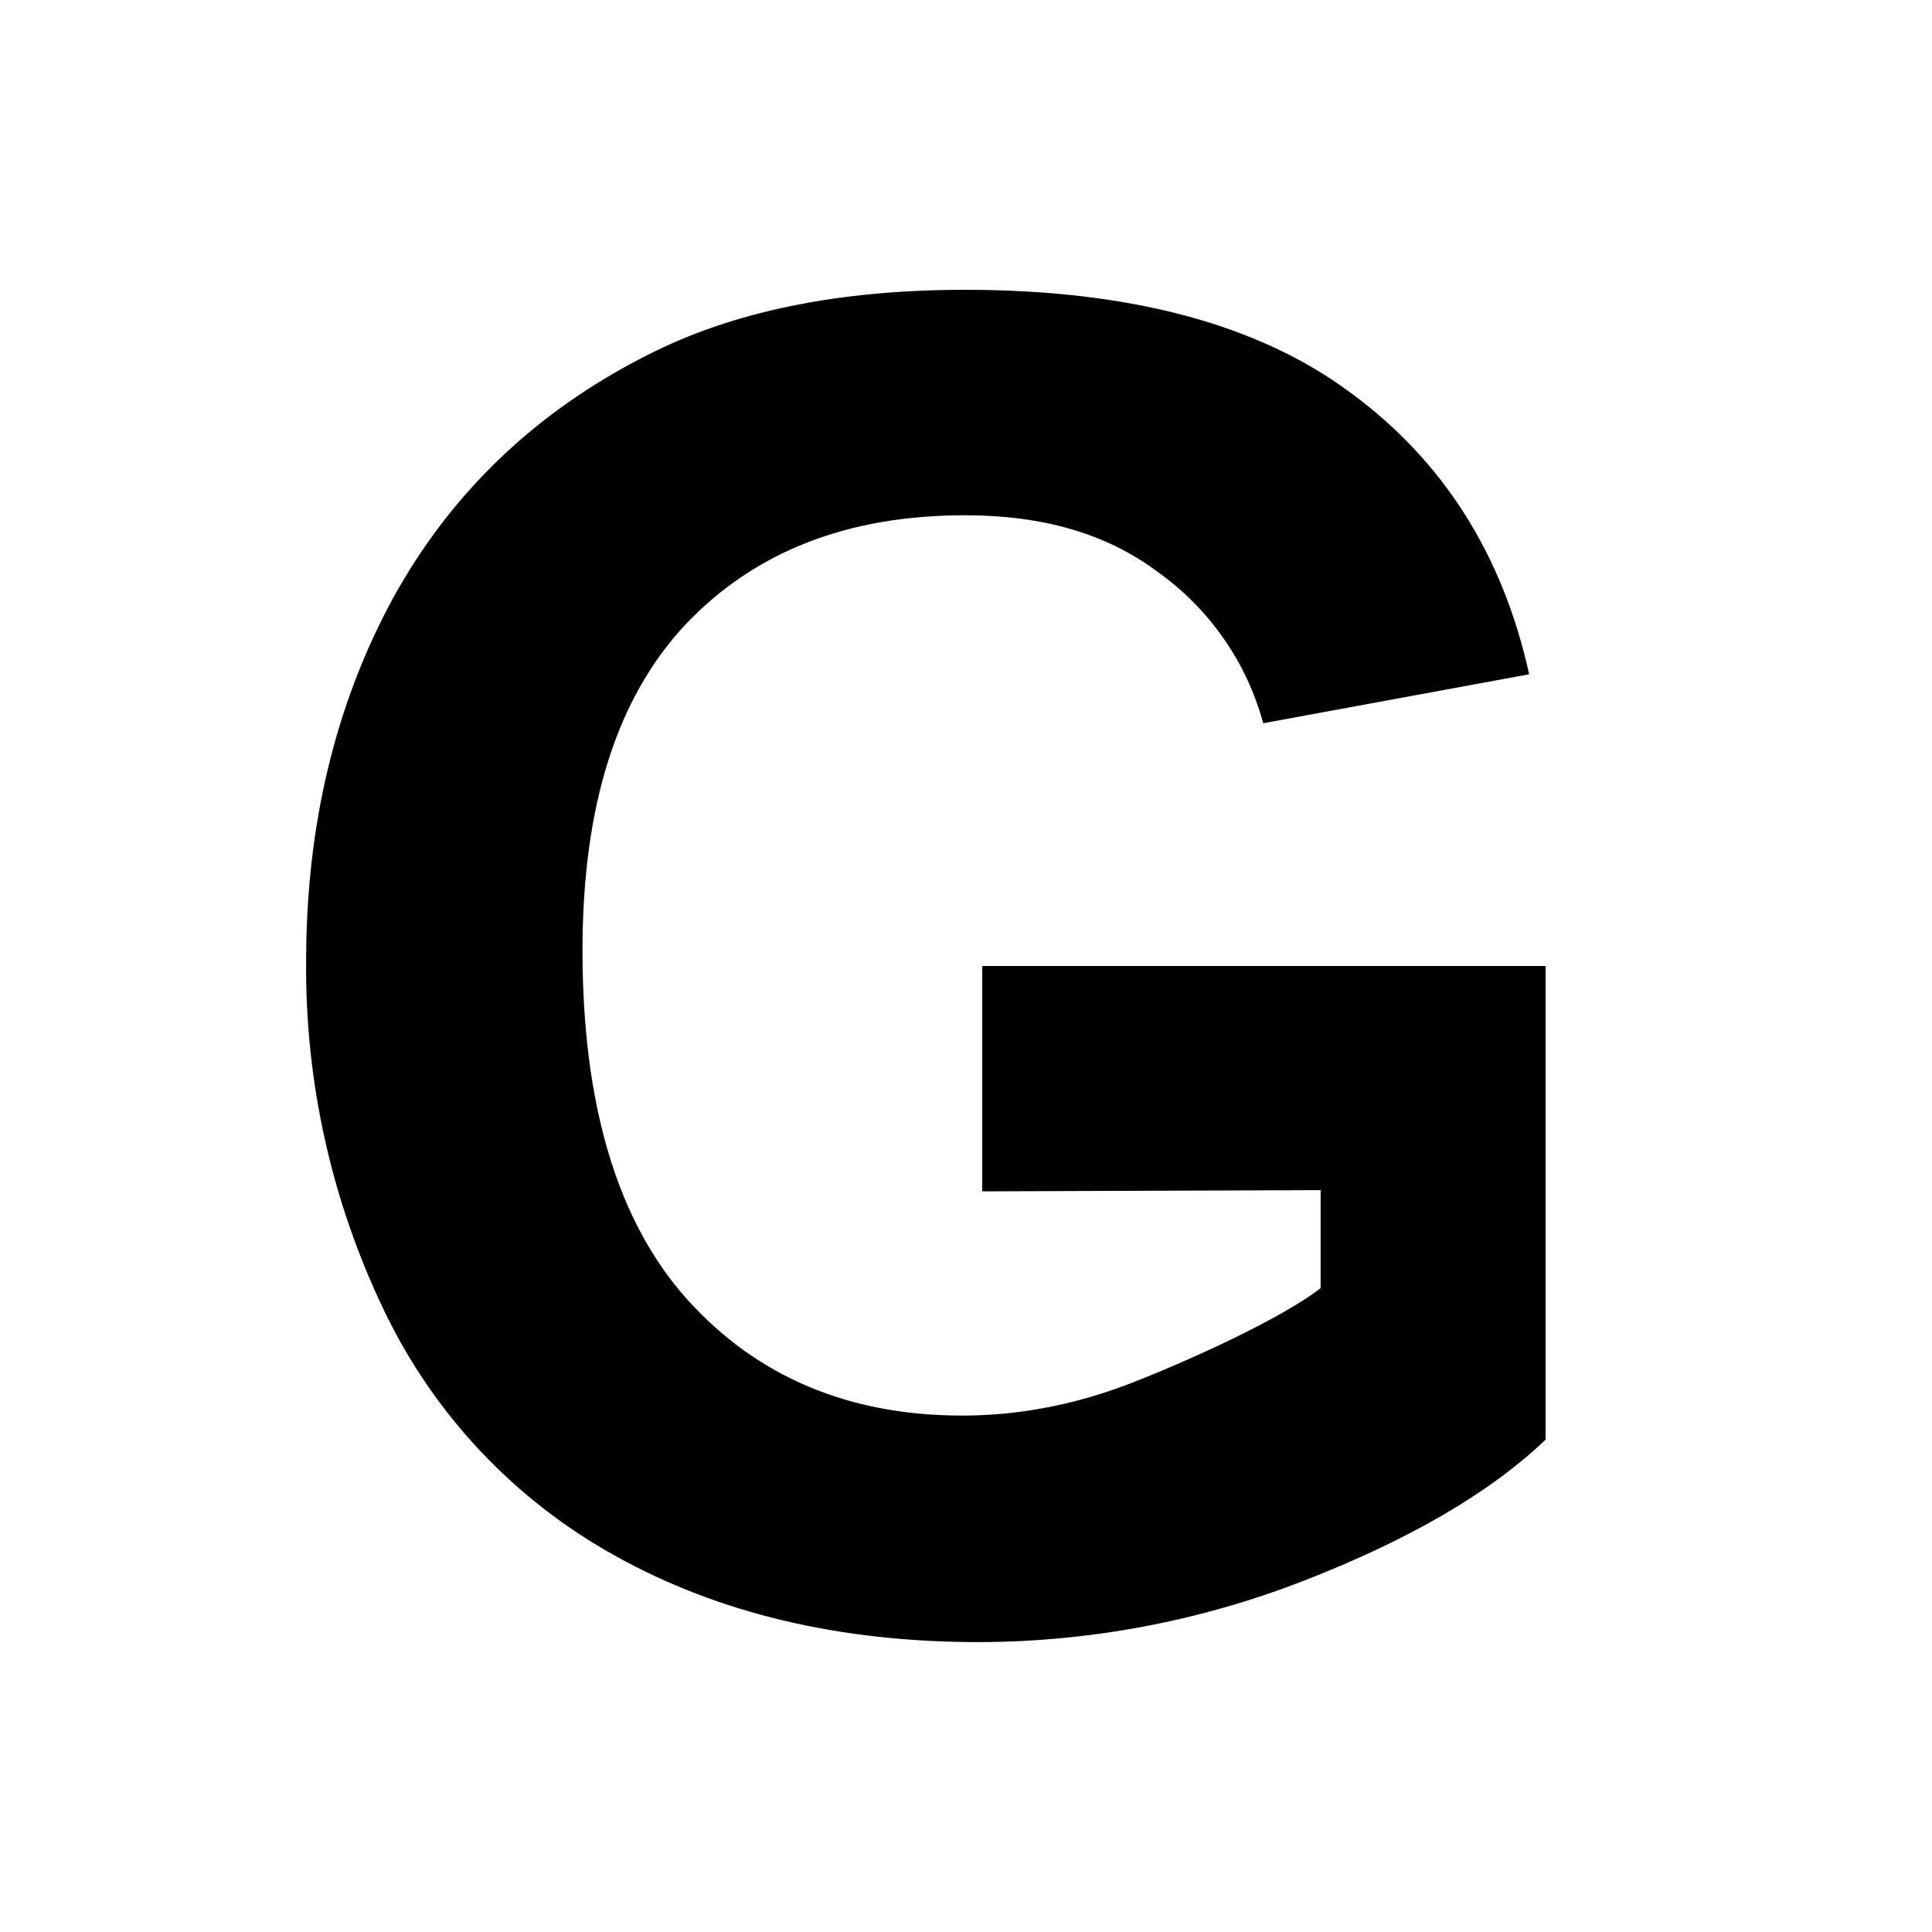
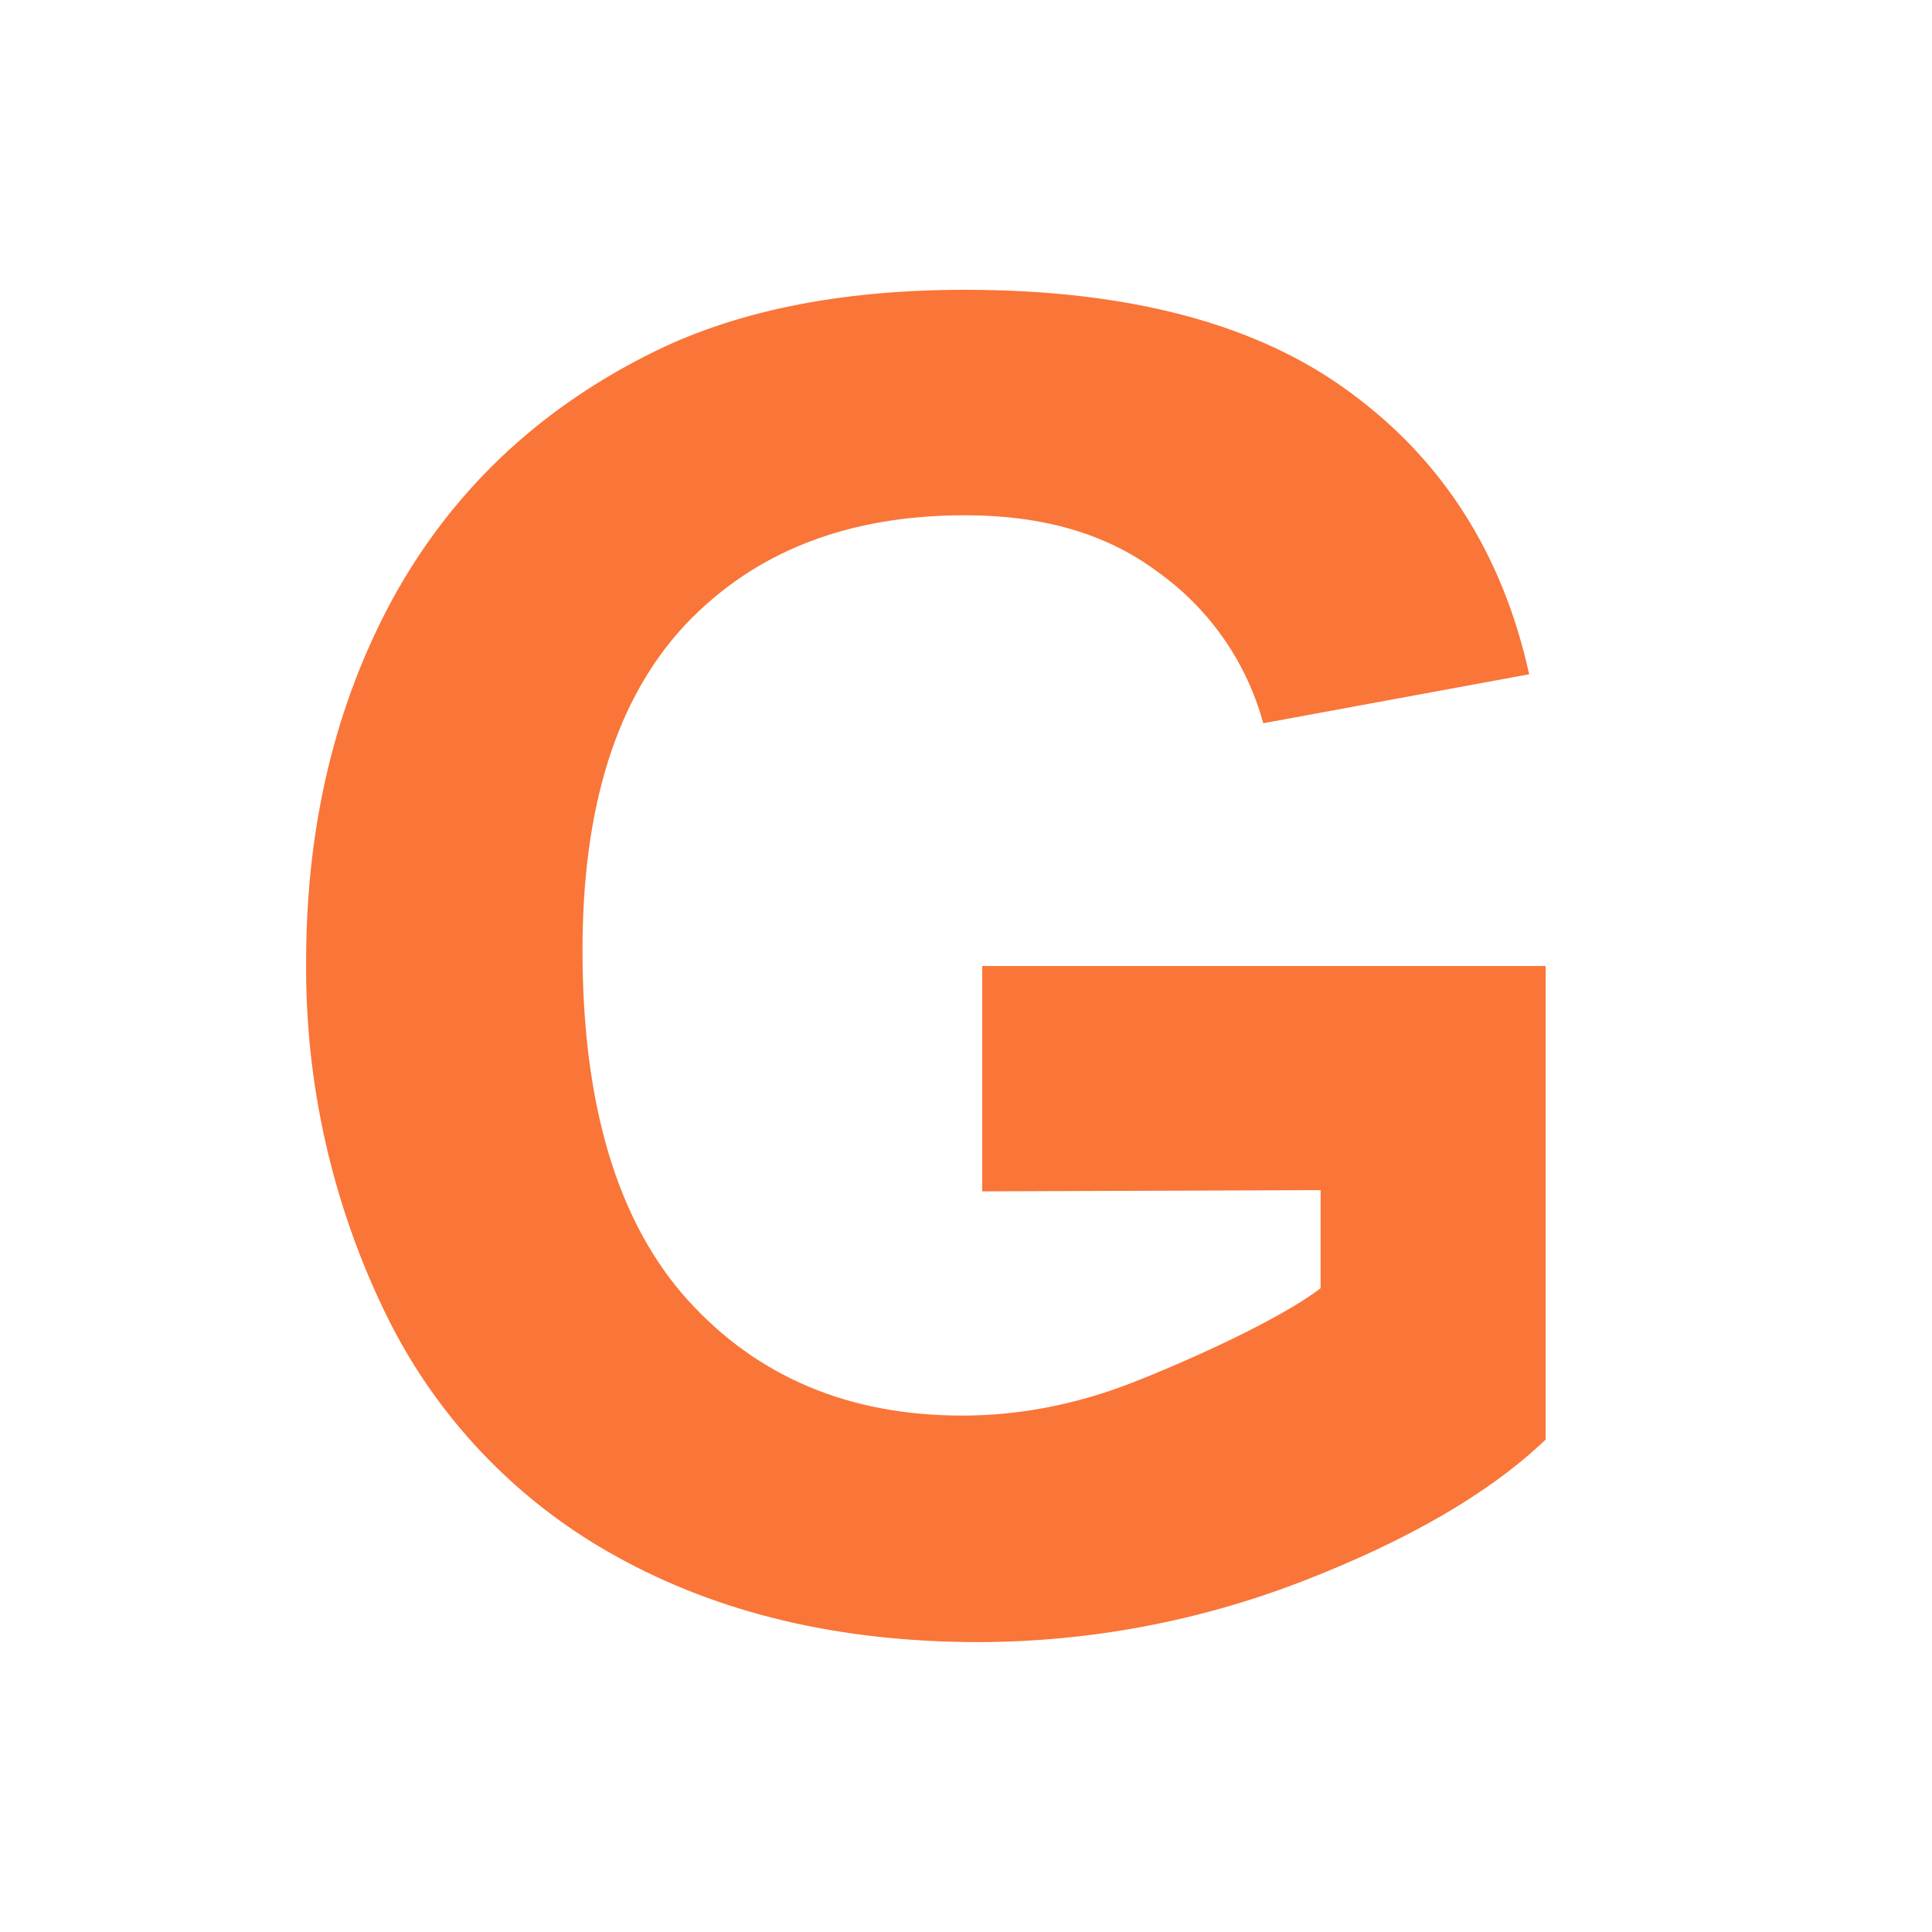
<svg xmlns="http://www.w3.org/2000/svg" width="20" height="20" viewBox="0 0 20 20">
-   <path d="M10.168 12.333V10H16v4.903c-.58.554-1.423 1.043-2.527 1.47a9.325 9.325 0 0 1-3.34.626c-1.435 0-2.687-.295-3.753-.887a5.725 5.725 0 0 1-2.405-2.548 8.175 8.175 0 0 1-.806-3.61c0-1.41.303-2.663.898-3.759.604-1.097 1.481-1.936 2.636-2.52C7.583 3.225 8.678 3 9.988 3c1.703 0 3.033.354 3.987 1.061.962.704 1.58 1.675 1.855 2.919l-2.753.507a2.838 2.838 0 0 0-1.097-1.57c-.53-.396-1.192-.583-1.99-.583-1.212 0-2.175.373-2.894 1.131-.711.759-1.066 1.878-1.066 3.372 0 1.603.362 2.81 1.085 3.616.723.801 1.673 1.201 2.846 1.201.58 0 1.16-.11 1.738-.332.59-.229 1.556-.665 1.972-.987V12.32" />
+   <path fill="#fa7538" d="M10.168 12.333V10H16v4.903c-.58.554-1.423 1.043-2.527 1.47a9.325 9.325 0 0 1-3.34.626c-1.435 0-2.687-.295-3.753-.887a5.725 5.725 0 0 1-2.405-2.548 8.175 8.175 0 0 1-.806-3.61c0-1.41.303-2.663.898-3.759.604-1.097 1.481-1.936 2.636-2.52C7.583 3.225 8.678 3 9.988 3c1.703 0 3.033.354 3.987 1.061.962.704 1.58 1.675 1.855 2.919l-2.753.507a2.838 2.838 0 0 0-1.097-1.57c-.53-.396-1.192-.583-1.99-.583-1.212 0-2.175.373-2.894 1.131-.711.759-1.066 1.878-1.066 3.372 0 1.603.362 2.81 1.085 3.616.723.801 1.673 1.201 2.846 1.201.58 0 1.16-.11 1.738-.332.59-.229 1.556-.665 1.972-.987V12.32" />
</svg>
